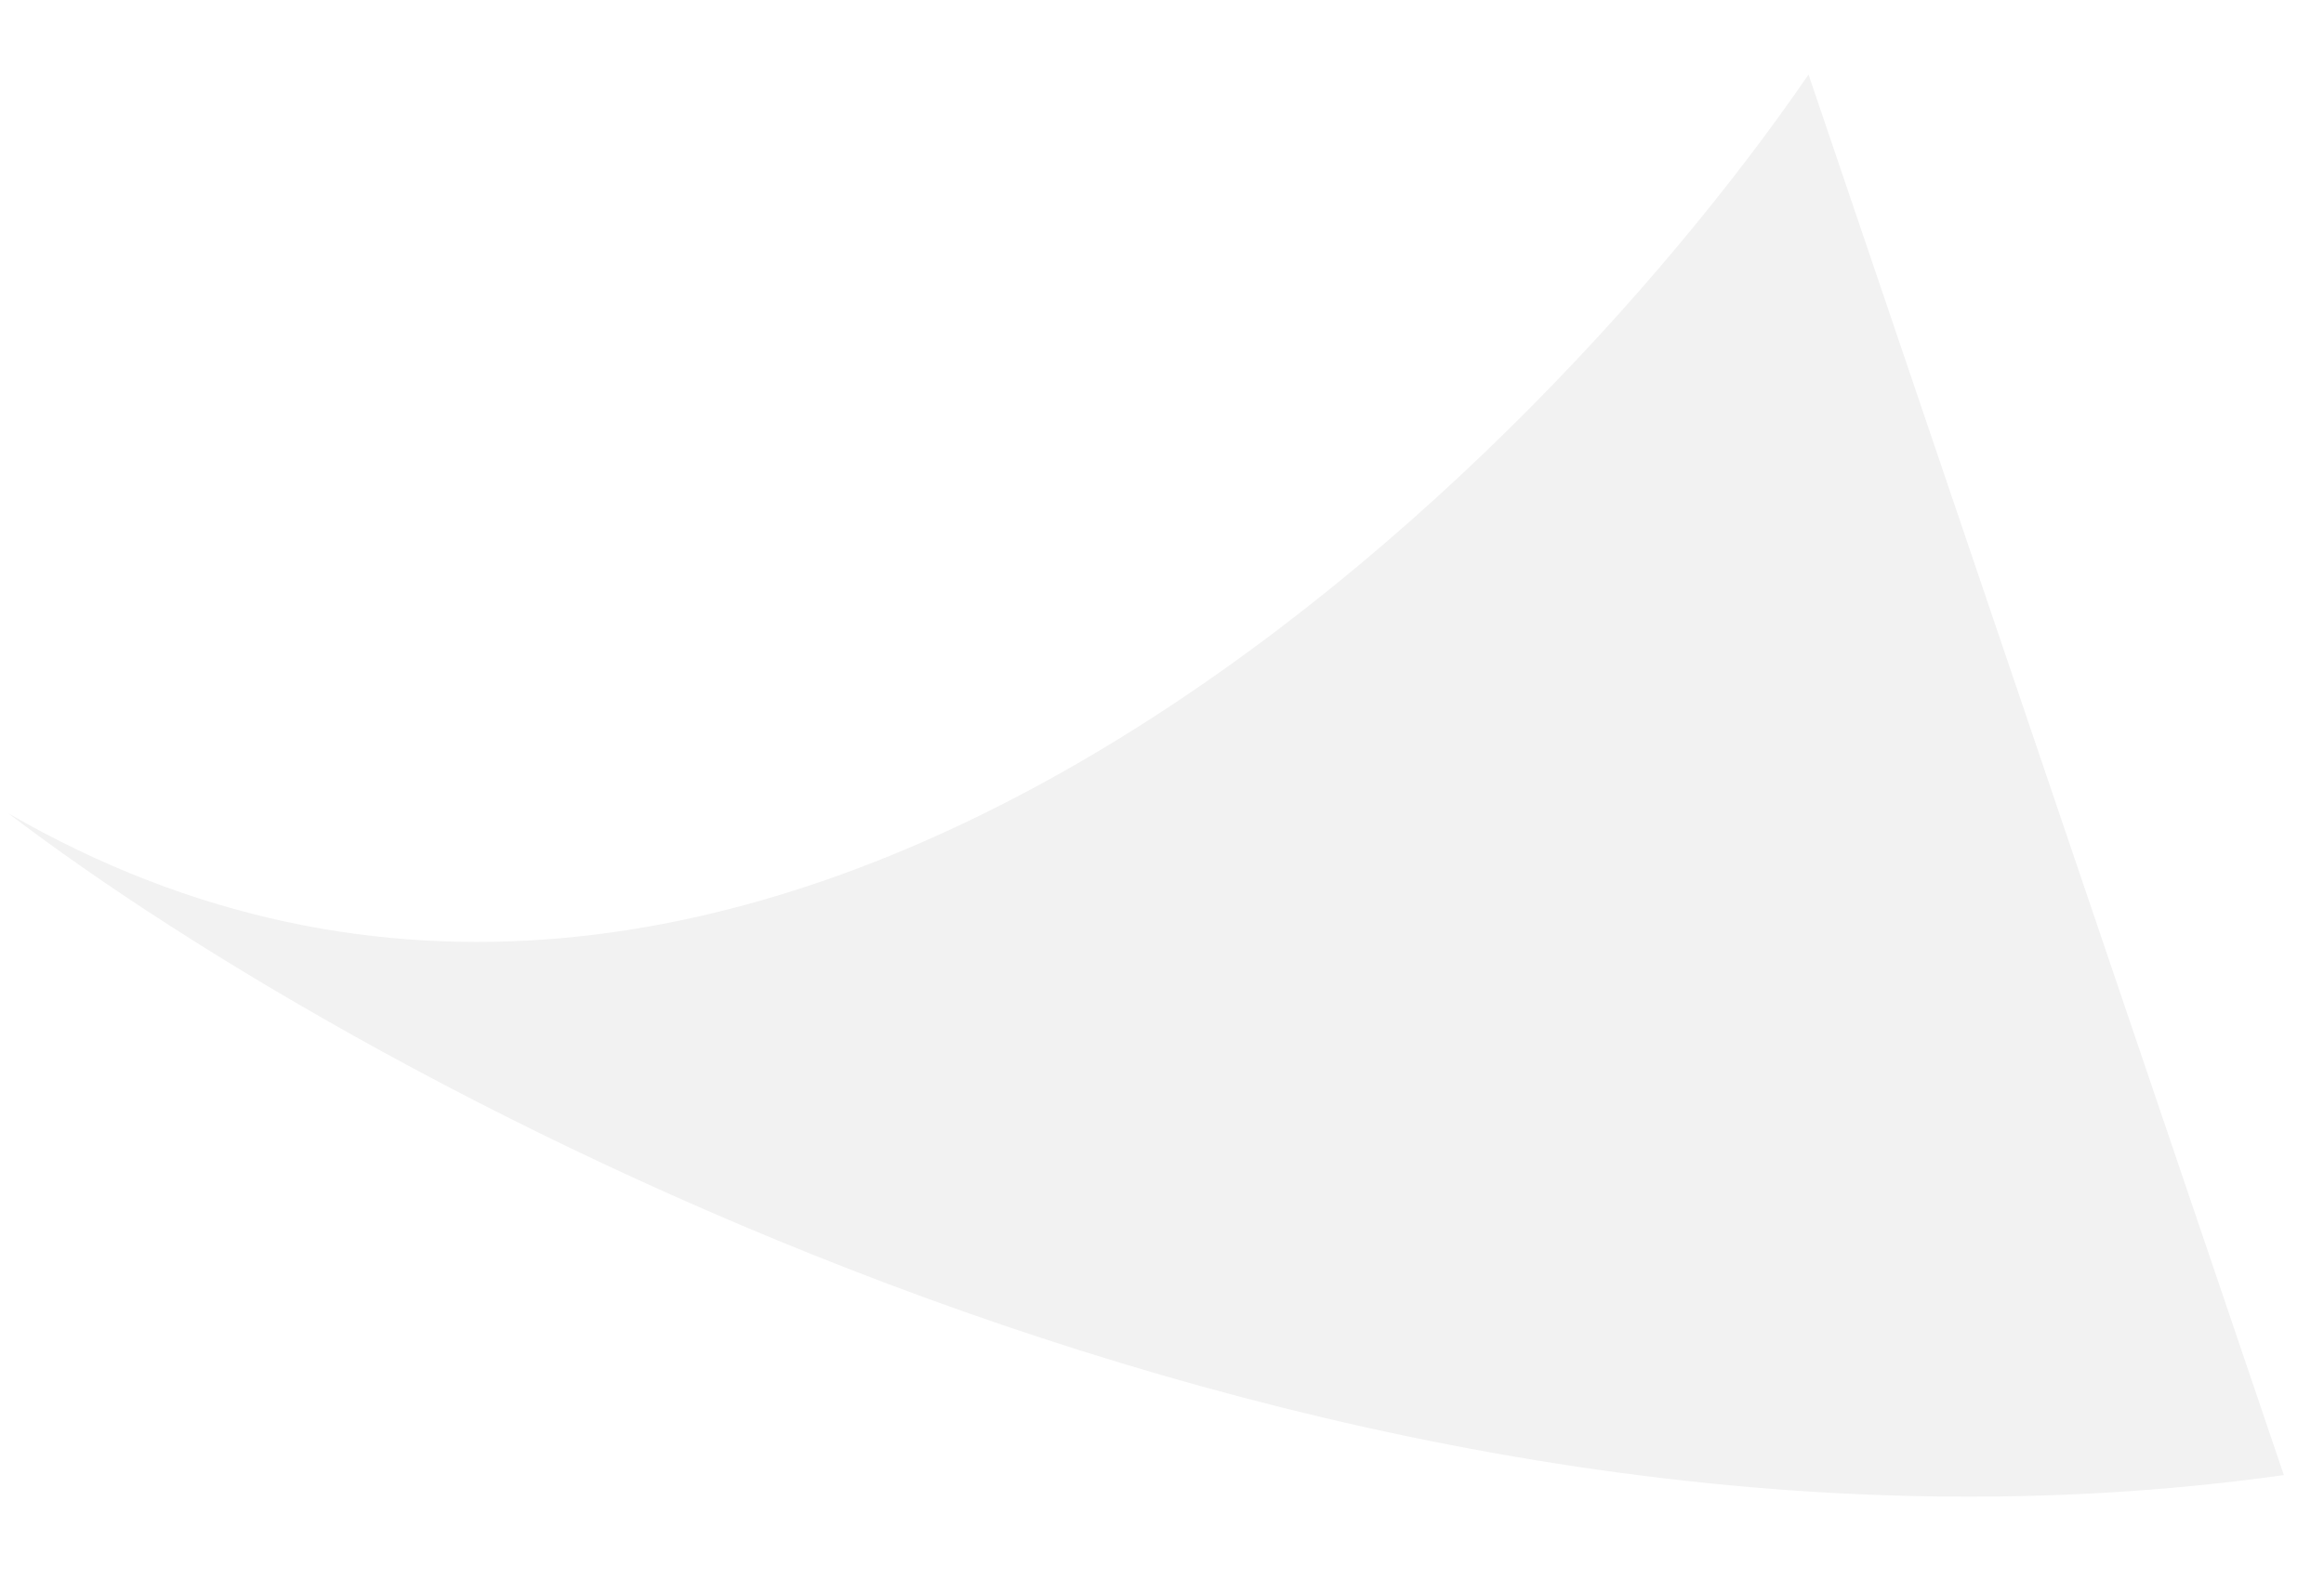
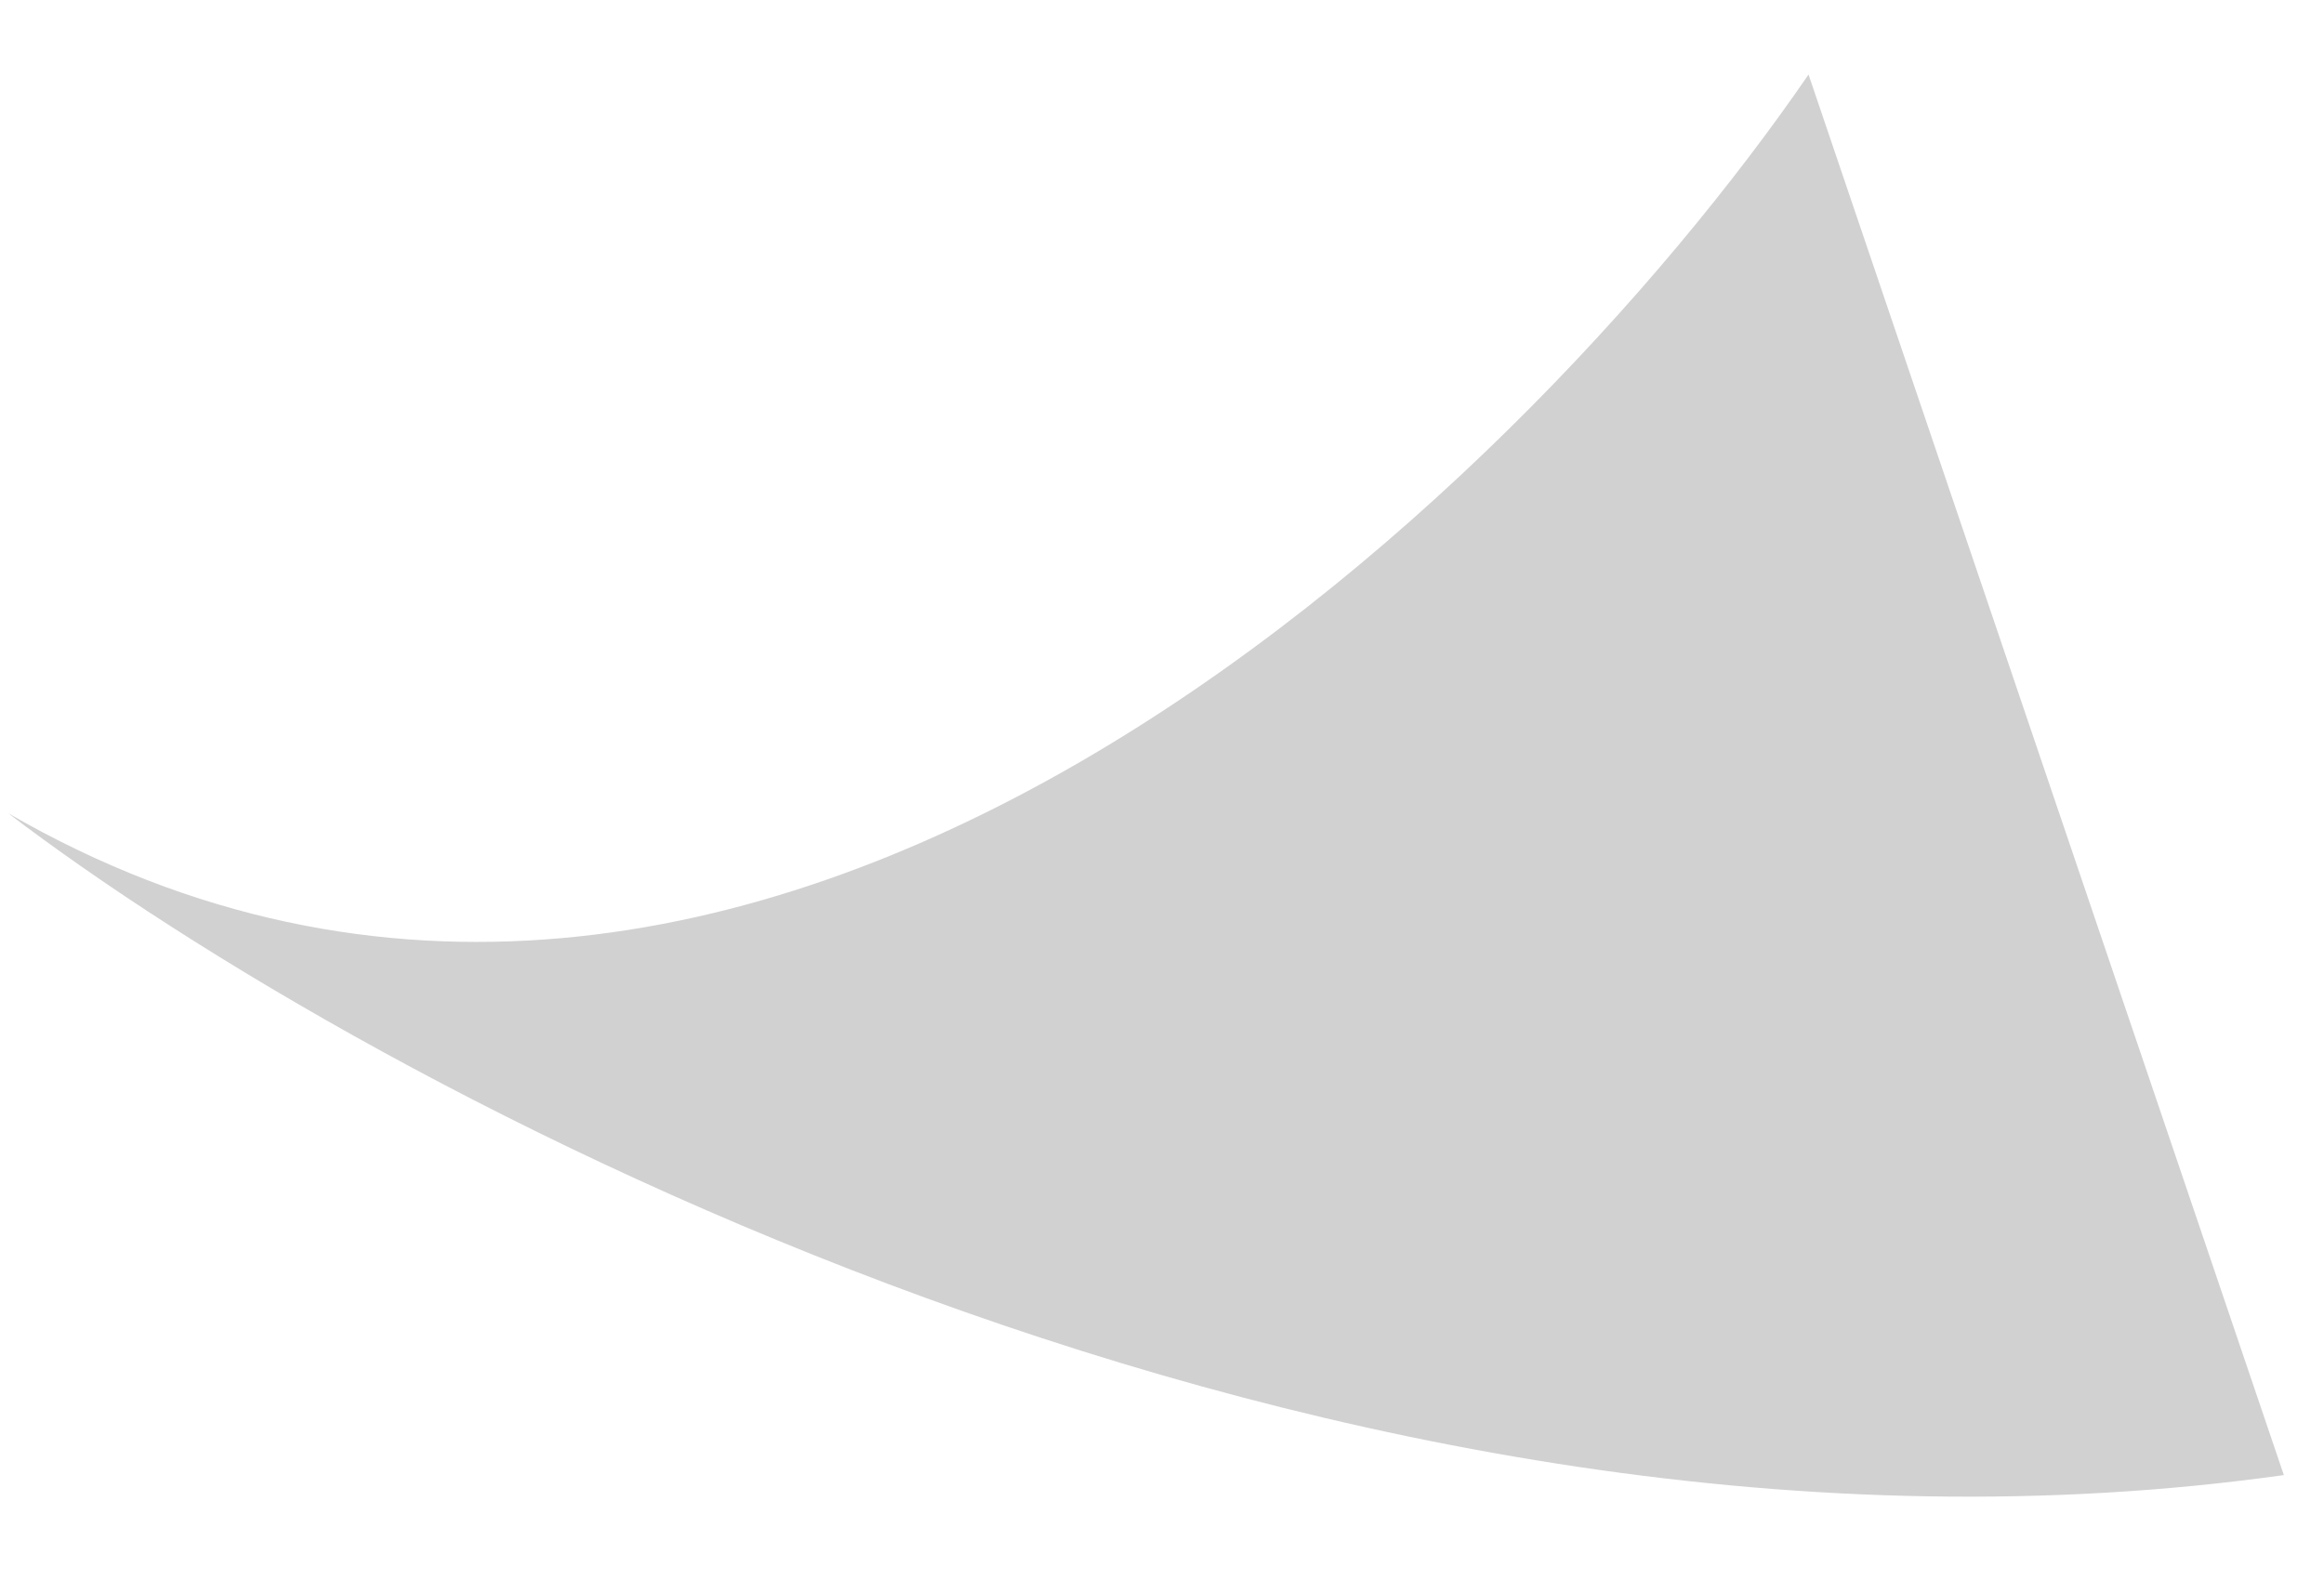
<svg xmlns="http://www.w3.org/2000/svg" width="25" height="17" viewBox="0 0 25 17" fill="none">
-   <path id="Vector 24" d="M0.088 8.75C8.061 13.357 16.321 5.371 19.455 0.802L24.568 15.871C14.346 17.309 3.988 11.723 0.088 8.75Z" fill="#F2F2F2" />
+   <path id="Vector 24" d="M0.088 8.75C8.061 13.357 16.321 5.371 19.455 0.802L24.568 15.871C14.346 17.309 3.988 11.723 0.088 8.75Z" fill="#D1D1D1" />
</svg>
